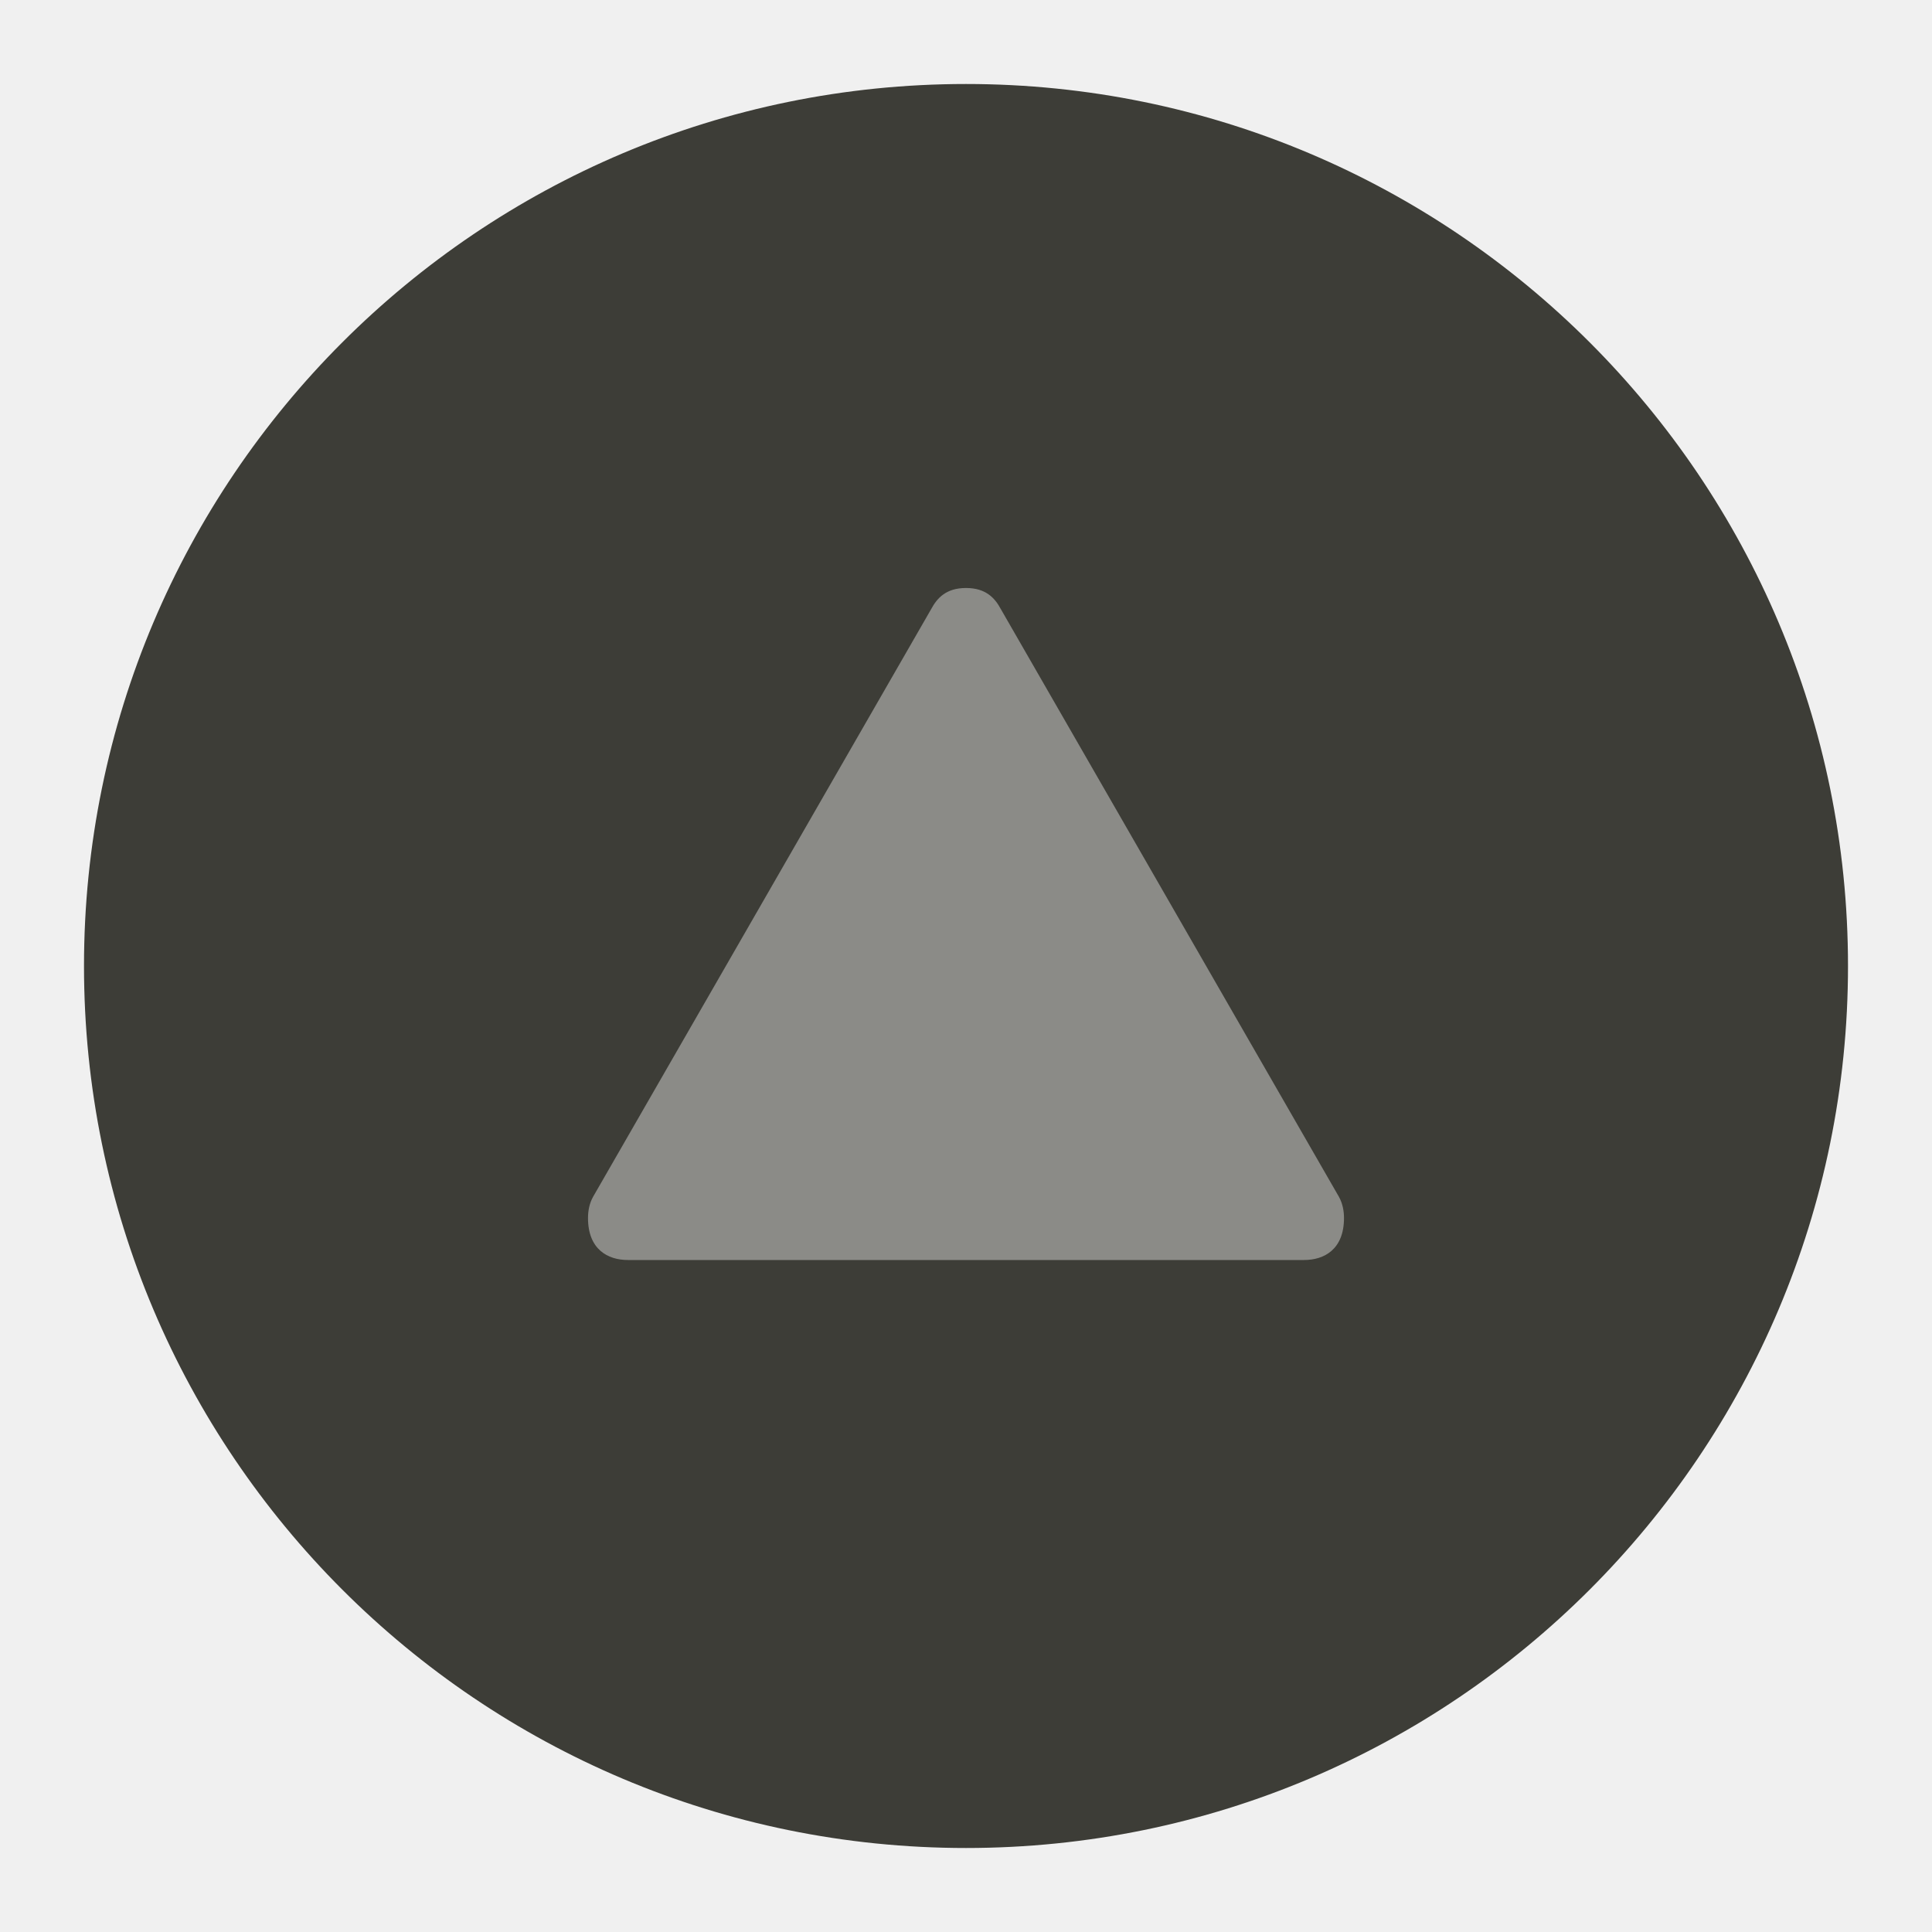
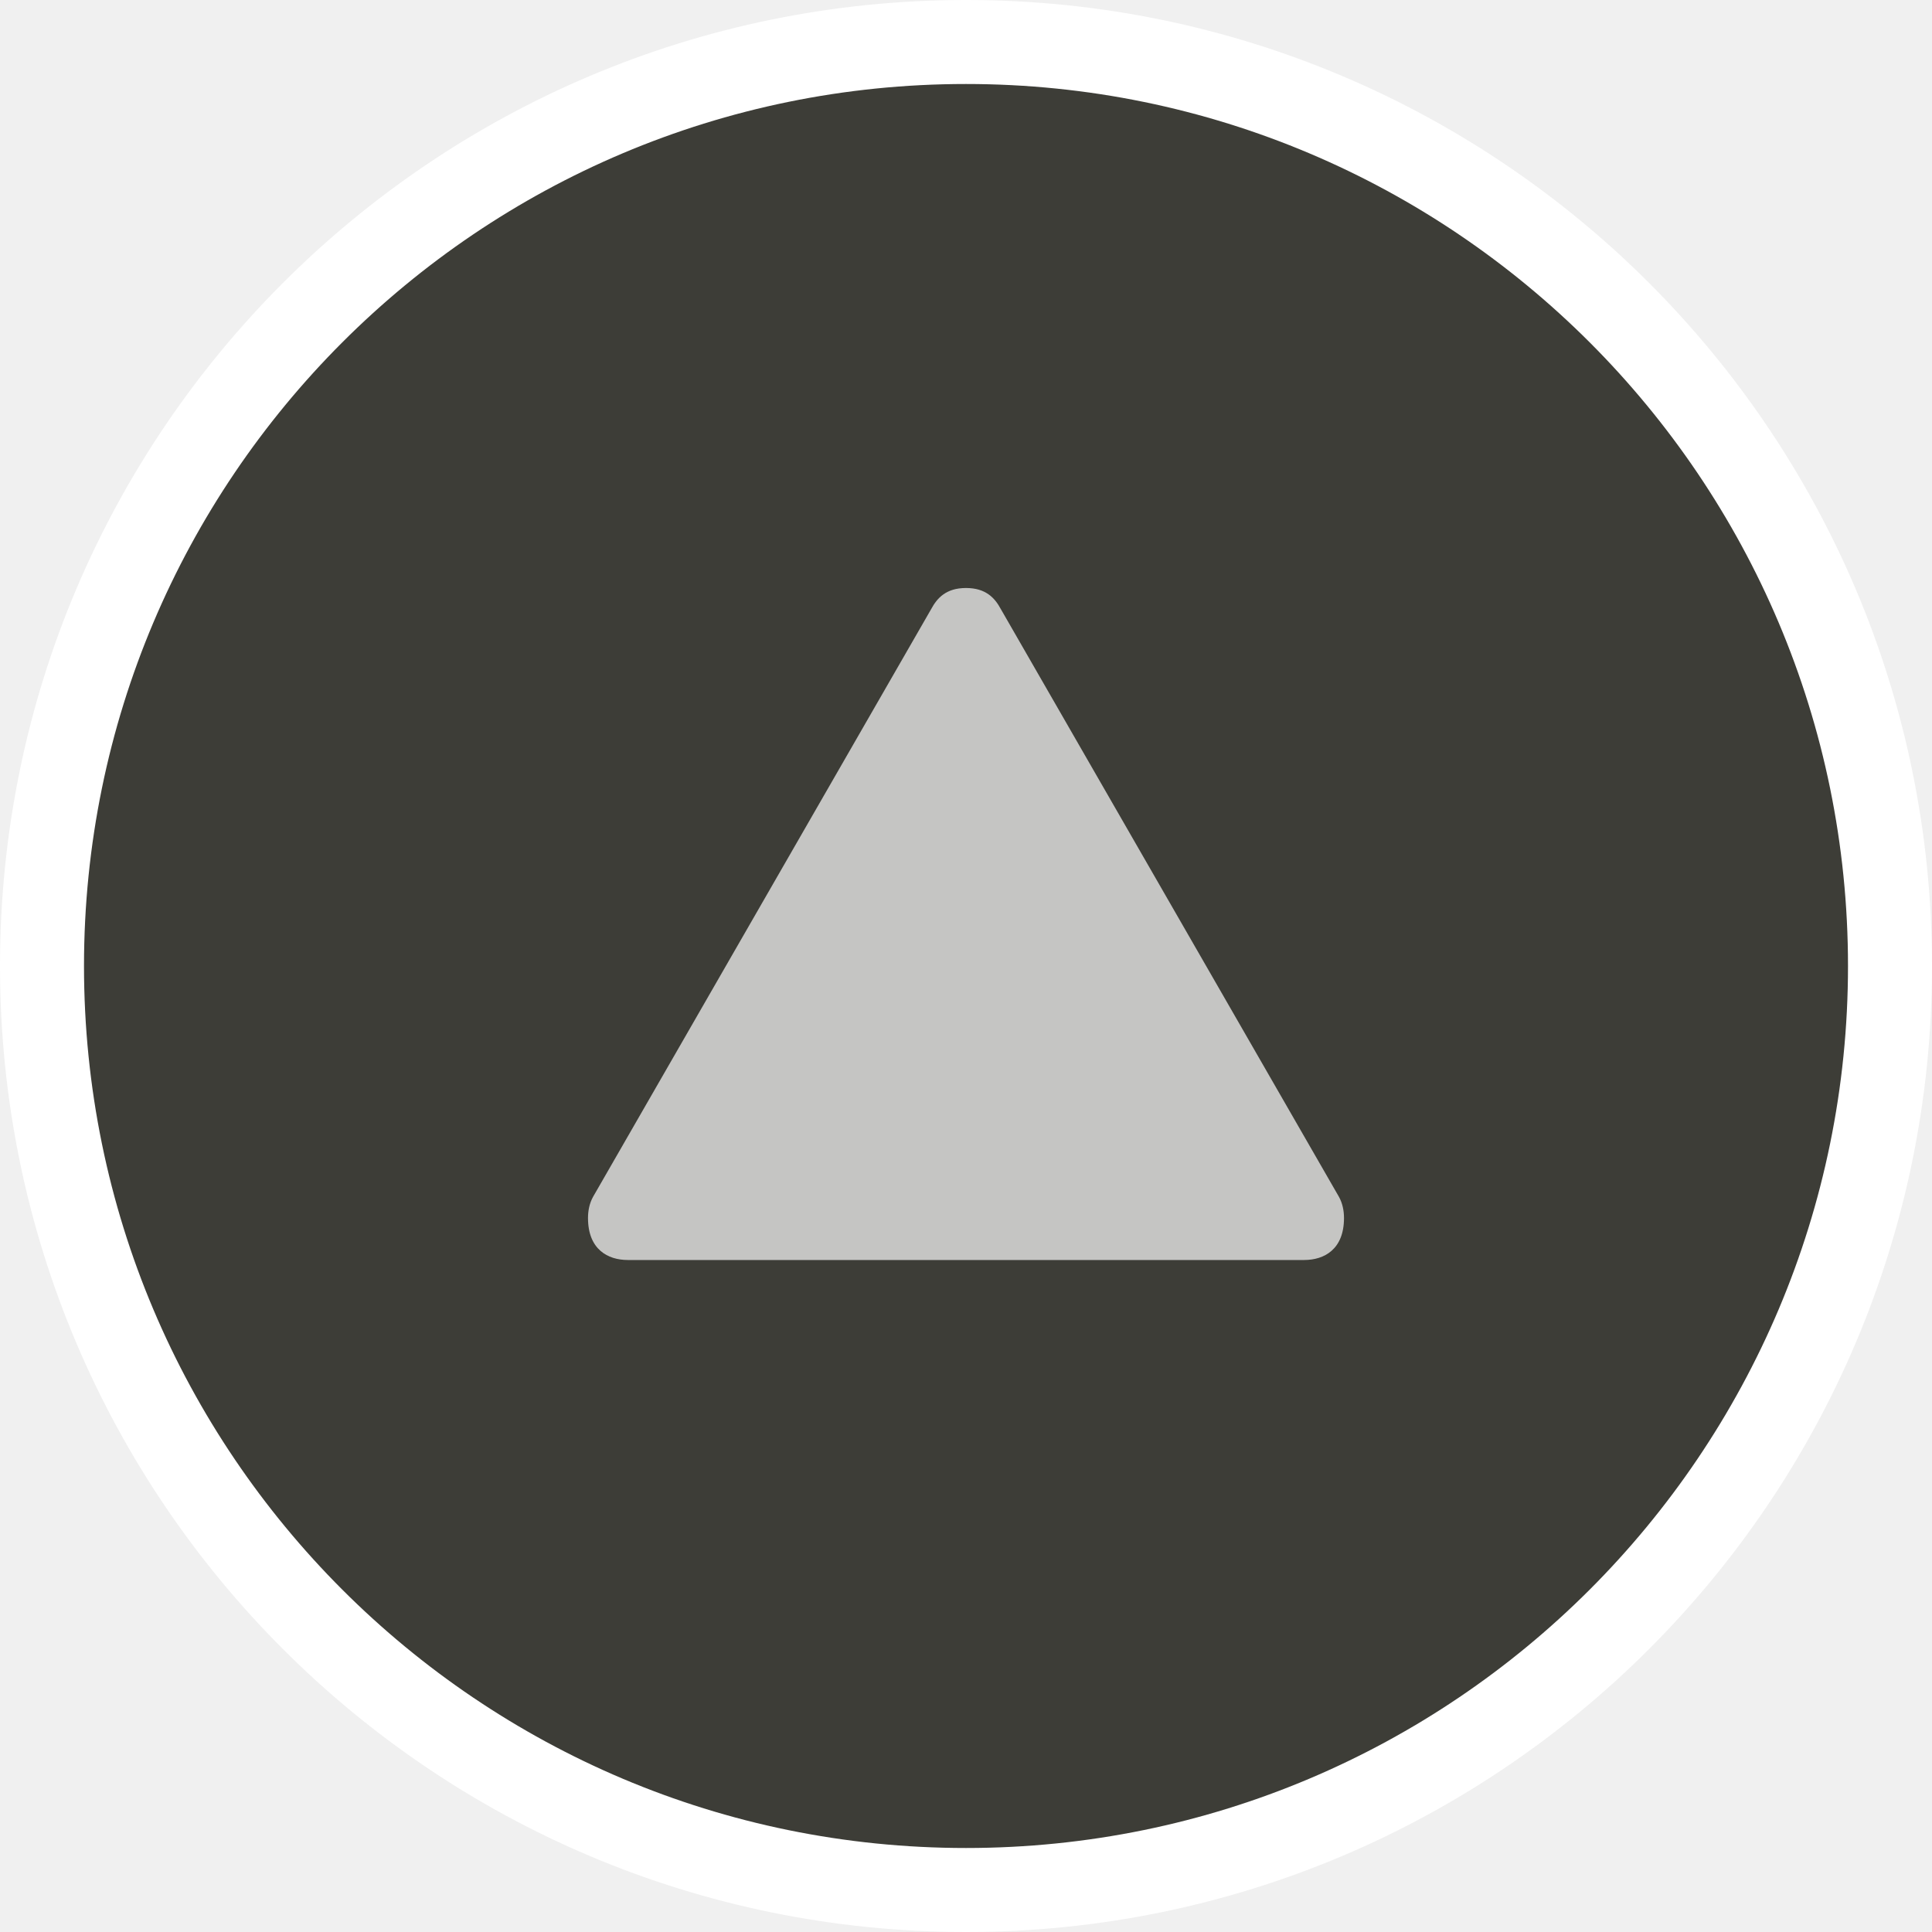
<svg xmlns="http://www.w3.org/2000/svg" width="23px" height="23px" viewBox="0 0 23 23" version="1.1">
  <defs />
  <g id="POI" stroke="none" stroke-width="1" fill="none" fill-rule="evenodd">
    <g id="peak-m-copy">
-       <ellipse id="Oval-1-Copy-41" opacity="0" fill="#FFFFFF" cx="11.5" cy="11.5" rx="11.5" ry="11.5" />
+       <ellipse id="Oval-1-Copy-41" fill="#FFFFFF" cx="11.5" cy="11.5" rx="11.5" ry="11.5" />
      <ellipse id="Oval-1-Copy-40" fill="#3D3D37" cx="11.5" cy="11.5" rx="10.5" ry="10.5" />
-       <path d="M11.5,7 C11.263,7 11.156,7.12 11.086,7.25 L7.059,14.25 C7.017,14.327 7,14.414 7,14.5 C7,14.875 7.237,15 7.474,15 L15.526,15 C15.763,15 16,14.875 16,14.5 C16,14.414 15.983,14.327 15.941,14.25 L11.914,7.25 C11.844,7.12 11.737,7 11.5,7 L11.5,7 Z" id="path11349-copy-2" opacity="0.4" fill="#FFFFFF" />
+       <path d="M11.5,7 C11.263,7 11.156,7.12 11.086,7.25 L7.059,14.25 C7.017,14.327 7,14.414 7,14.5 C7,14.875 7.237,15 7.474,15 L15.526,15 C15.763,15 16,14.875 16,14.5 C16,14.414 15.983,14.327 15.941,14.25 L11.914,7.25 C11.844,7.12 11.737,7 11.5,7 L11.5,7 Z" id="path11349-copy-2" opacity="0.7" fill="#FFFFFF" />
    </g>
  </g>
</svg>
